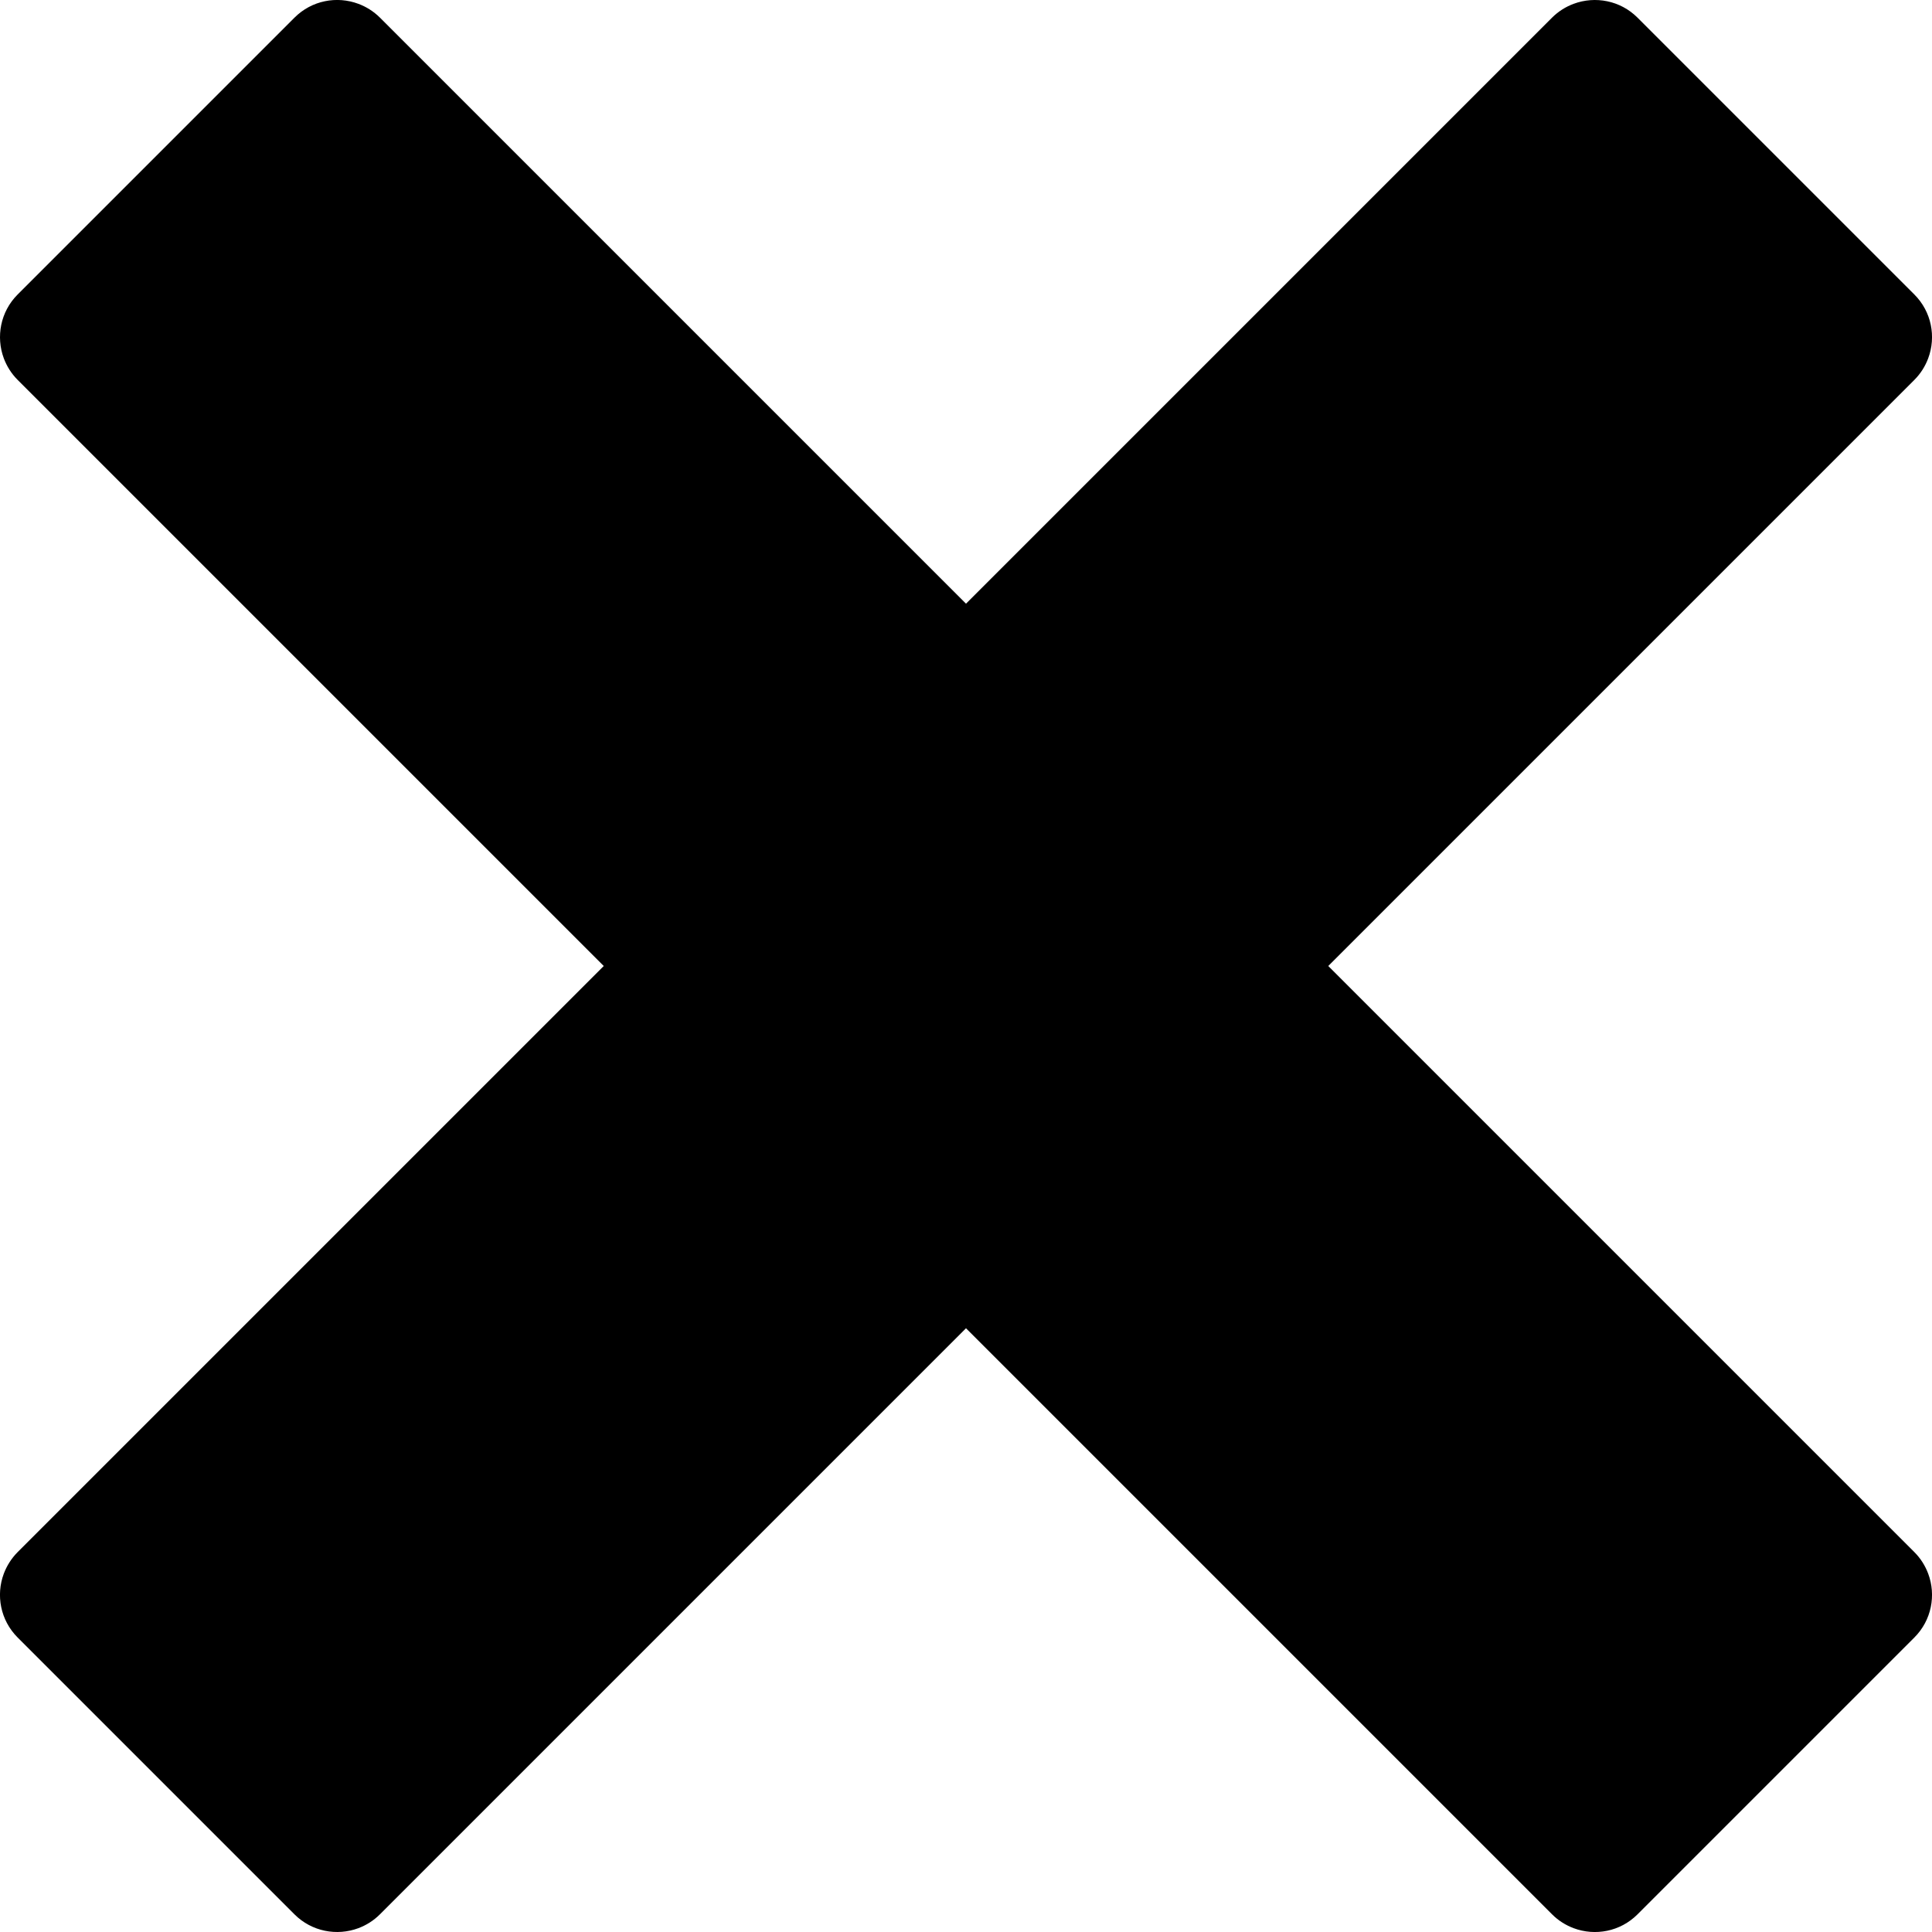
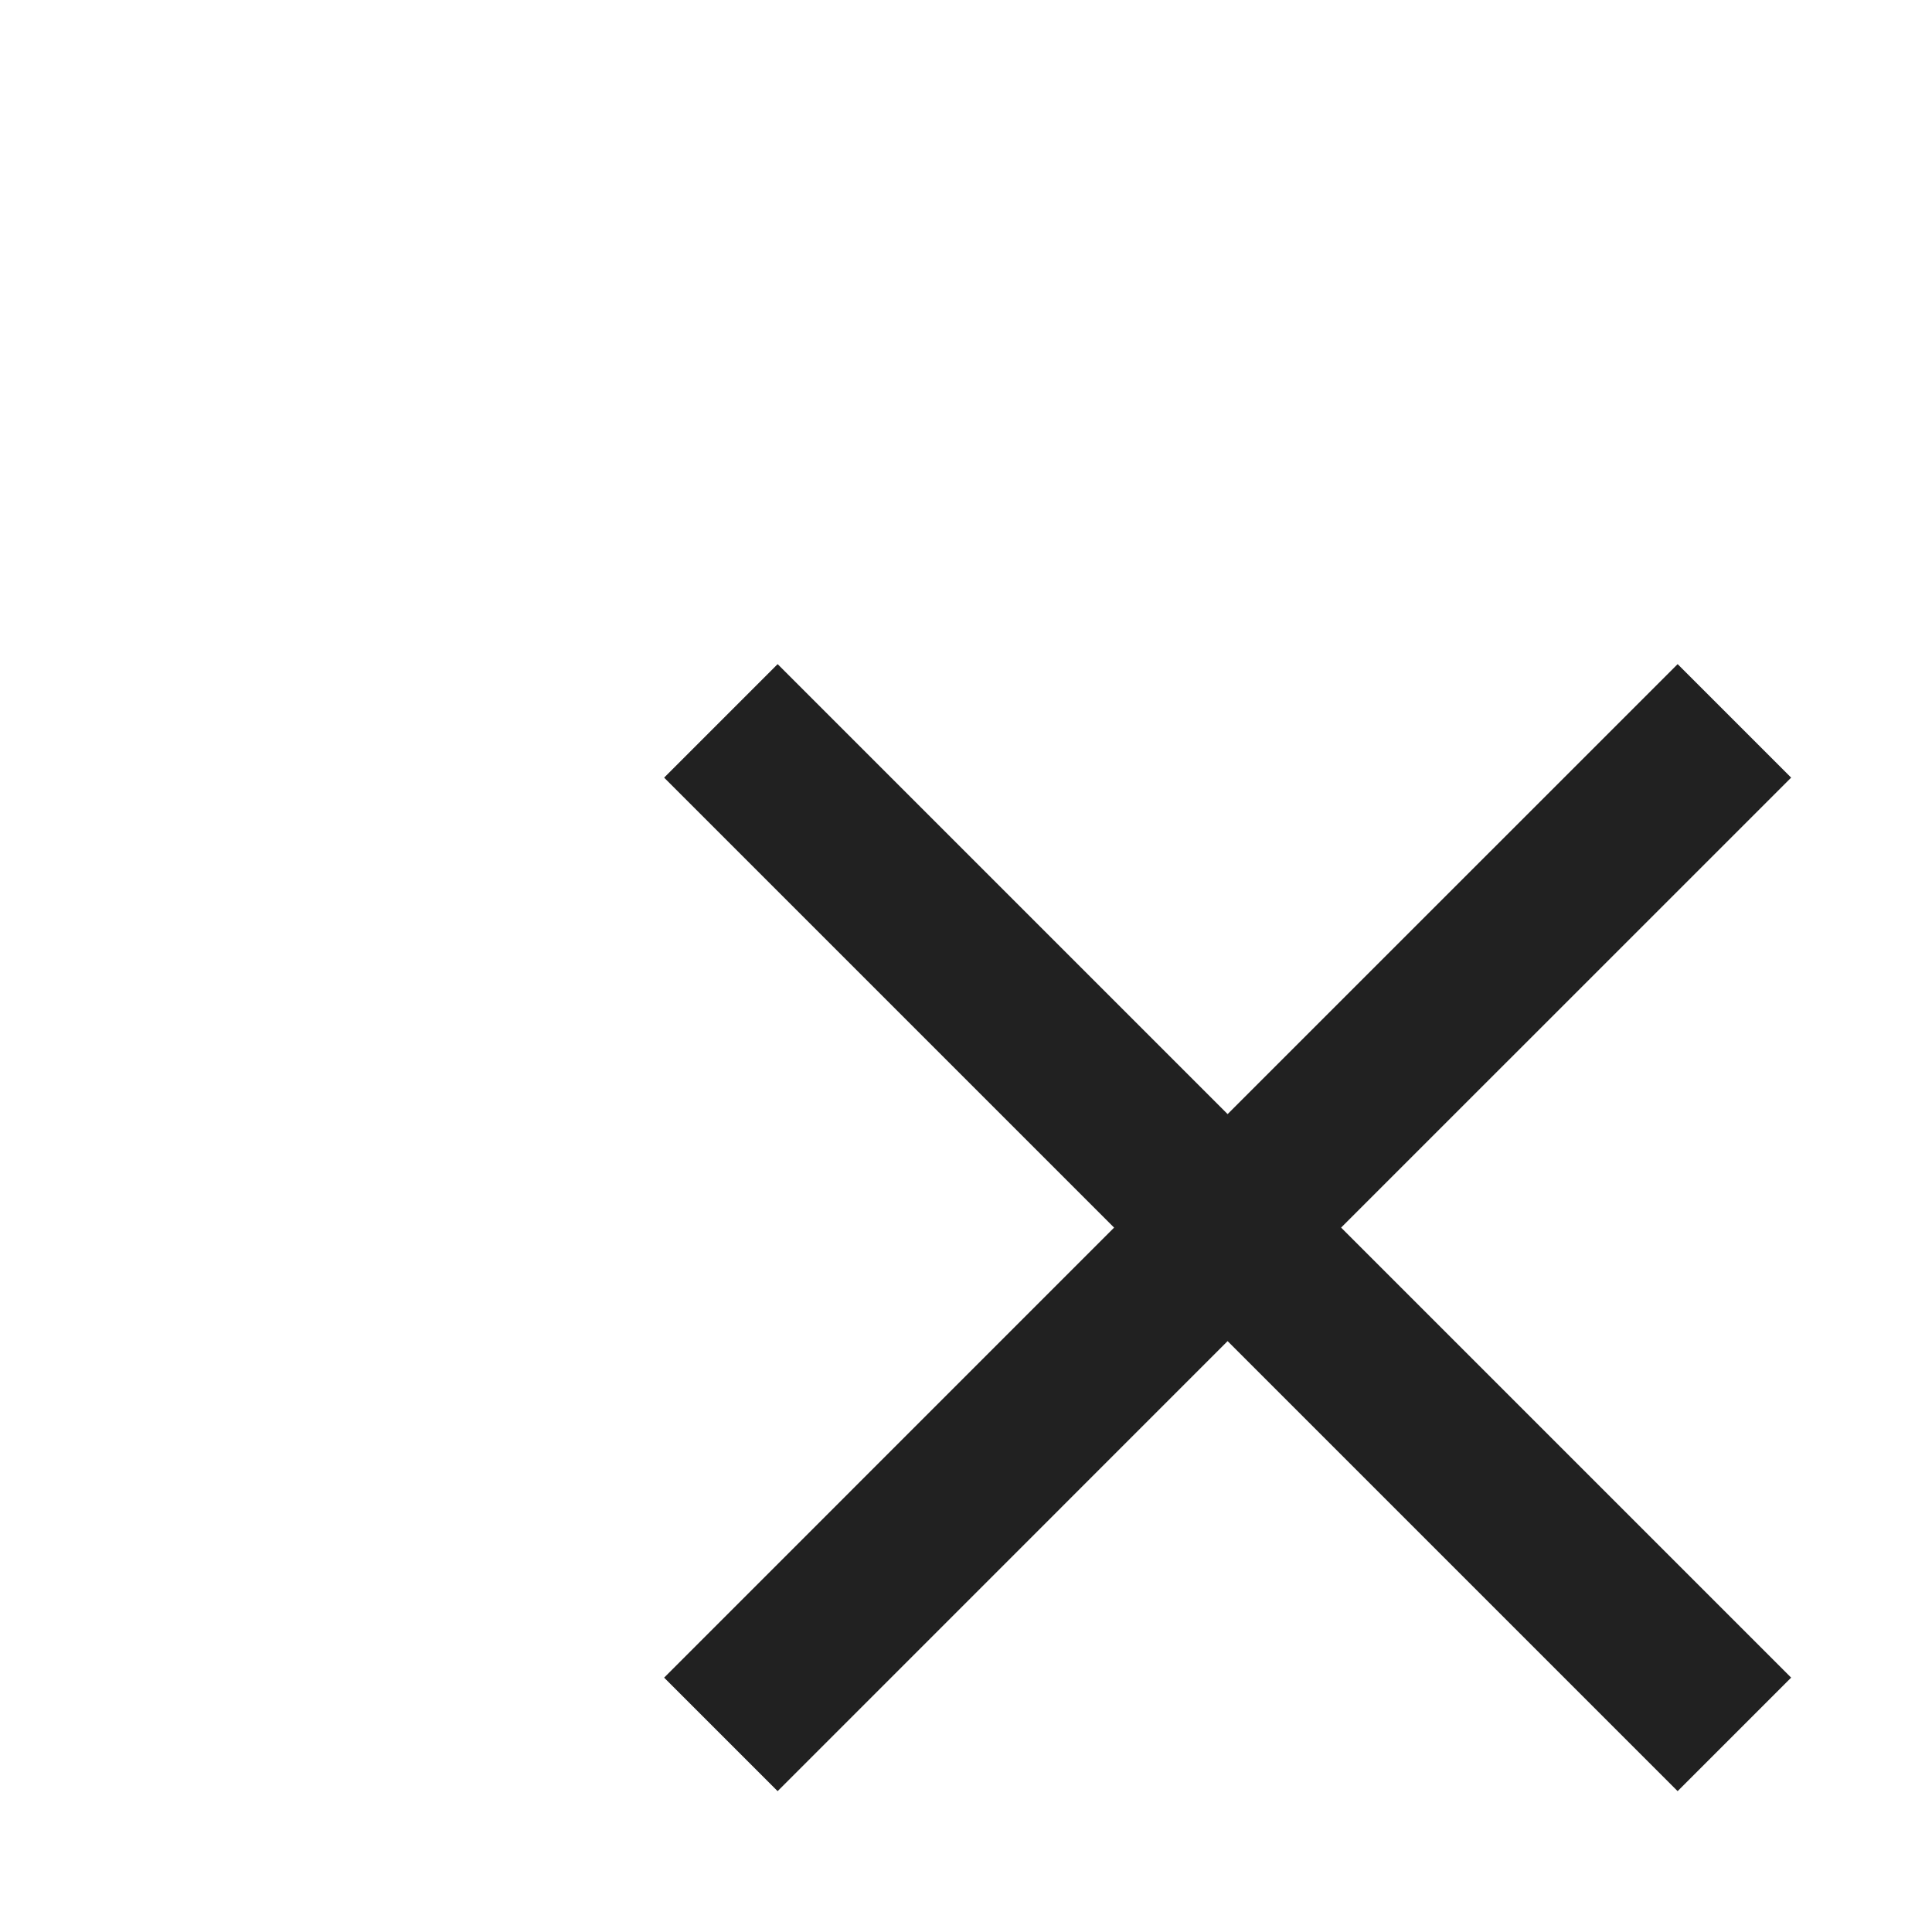
- <svg xmlns="http://www.w3.org/2000/svg" version="1.1" width="32" height="32" viewBox="0 0 32 32">
-   <path fill="#000000" d="M31.708 25.708c-0-0-0-0-0-0l-9.708-9.708 9.708-9.708c0-0 0-0 0-0 0.105-0.105 0.18-0.227 0.229-0.357 0.133-0.356 0.057-0.771-0.229-1.057l-4.586-4.586c-0.286-0.286-0.702-0.361-1.057-0.229-0.13 0.048-0.252 0.124-0.357 0.228 0 0-0 0-0 0l-9.708 9.708-9.708-9.708c-0-0-0-0-0-0-0.105-0.104-0.227-0.18-0.357-0.228-0.356-0.133-0.771-0.057-1.057 0.229l-4.586 4.586c-0.286 0.286-0.361 0.702-0.229 1.057 0.049 0.13 0.124 0.252 0.229 0.357 0 0 0 0 0 0l9.708 9.708-9.708 9.708c-0 0-0 0-0 0-0.104 0.105-0.18 0.227-0.229 0.357-0.133 0.355-0.057 0.771 0.229 1.057l4.586 4.586c0.286 0.286 0.702 0.361 1.057 0.229 0.13-0.049 0.252-0.124 0.357-0.229 0-0 0-0 0-0l9.708-9.708 9.708 9.708c0 0 0 0 0 0 0.105 0.105 0.227 0.18 0.357 0.229 0.356 0.133 0.771 0.057 1.057-0.229l4.586-4.586c0.286-0.286 0.362-0.702 0.229-1.057-0.049-0.13-0.124-0.252-0.229-0.357z" />
+ <svg xmlns="http://www.w3.org/2000/svg" viewBox="0 0 32 32">
+   <path d="M29.667 12.88L27.787 11L20.333 18.453L12.88 11L11 12.88L18.453 20.333L11 27.787L12.88 29.667L20.333 22.213L27.787 29.667L29.667 27.787L22.213 20.333L29.667 12.88Z" fill="#212121" />
</svg>
